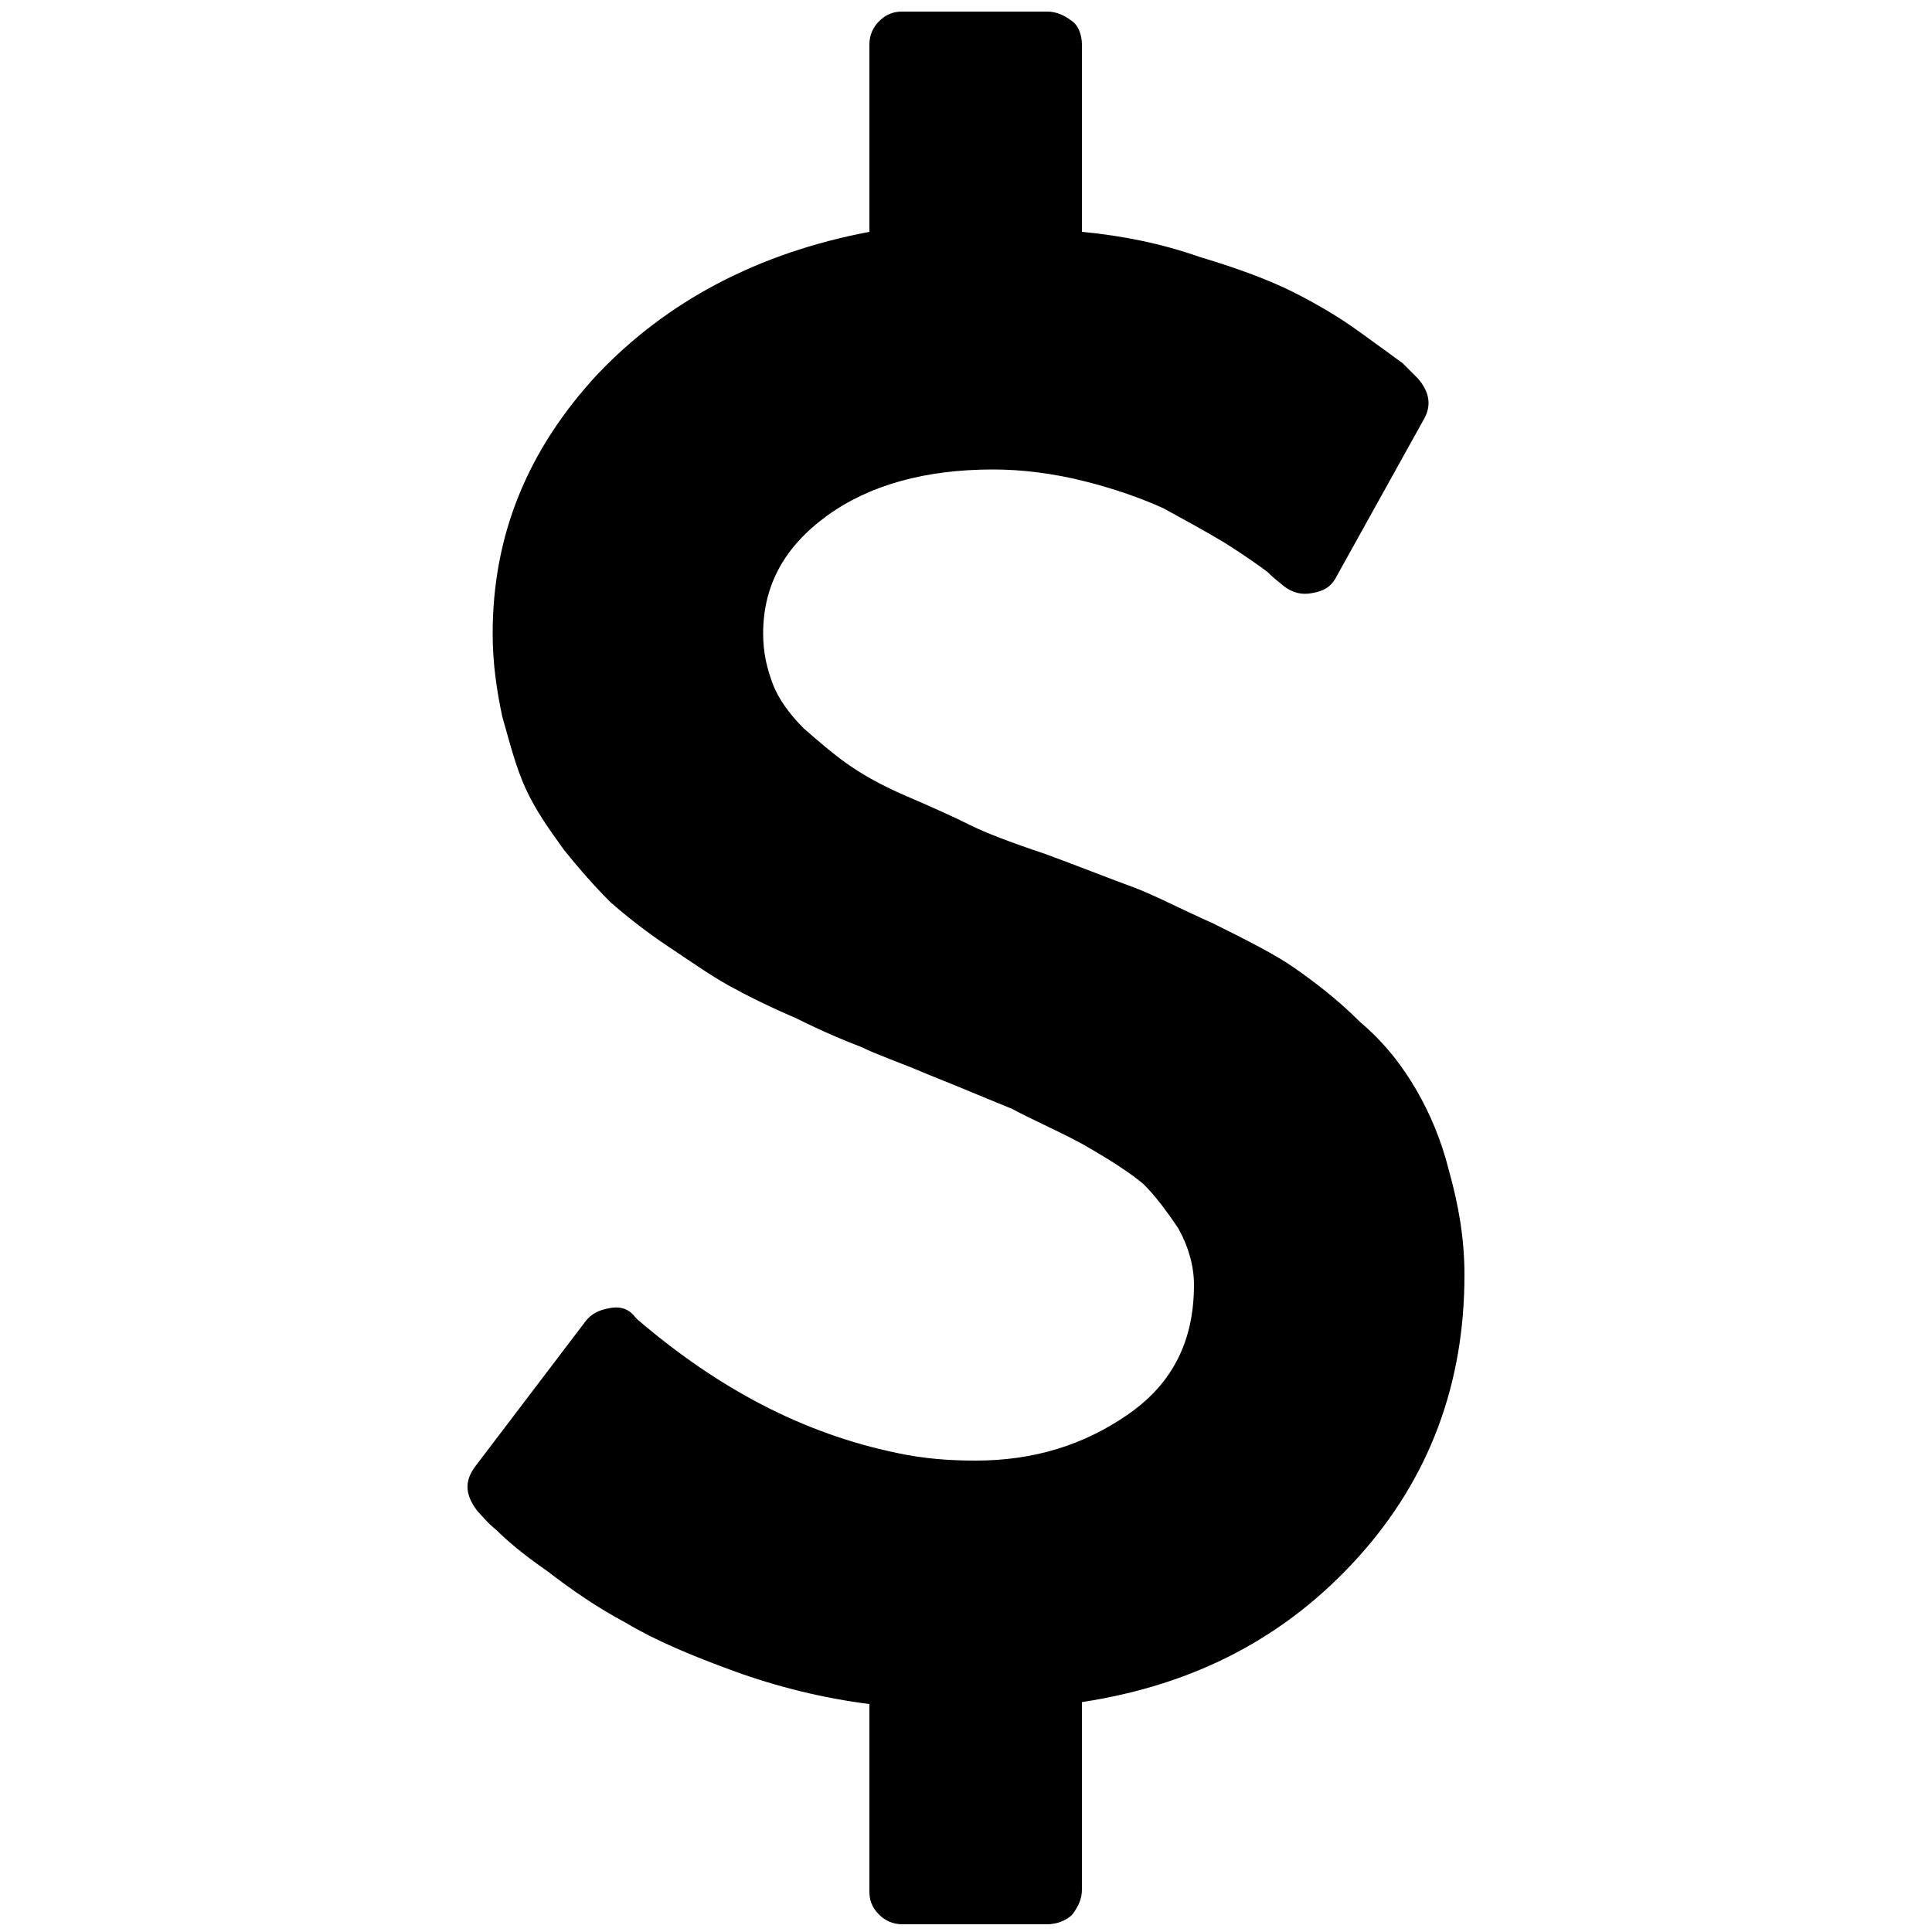
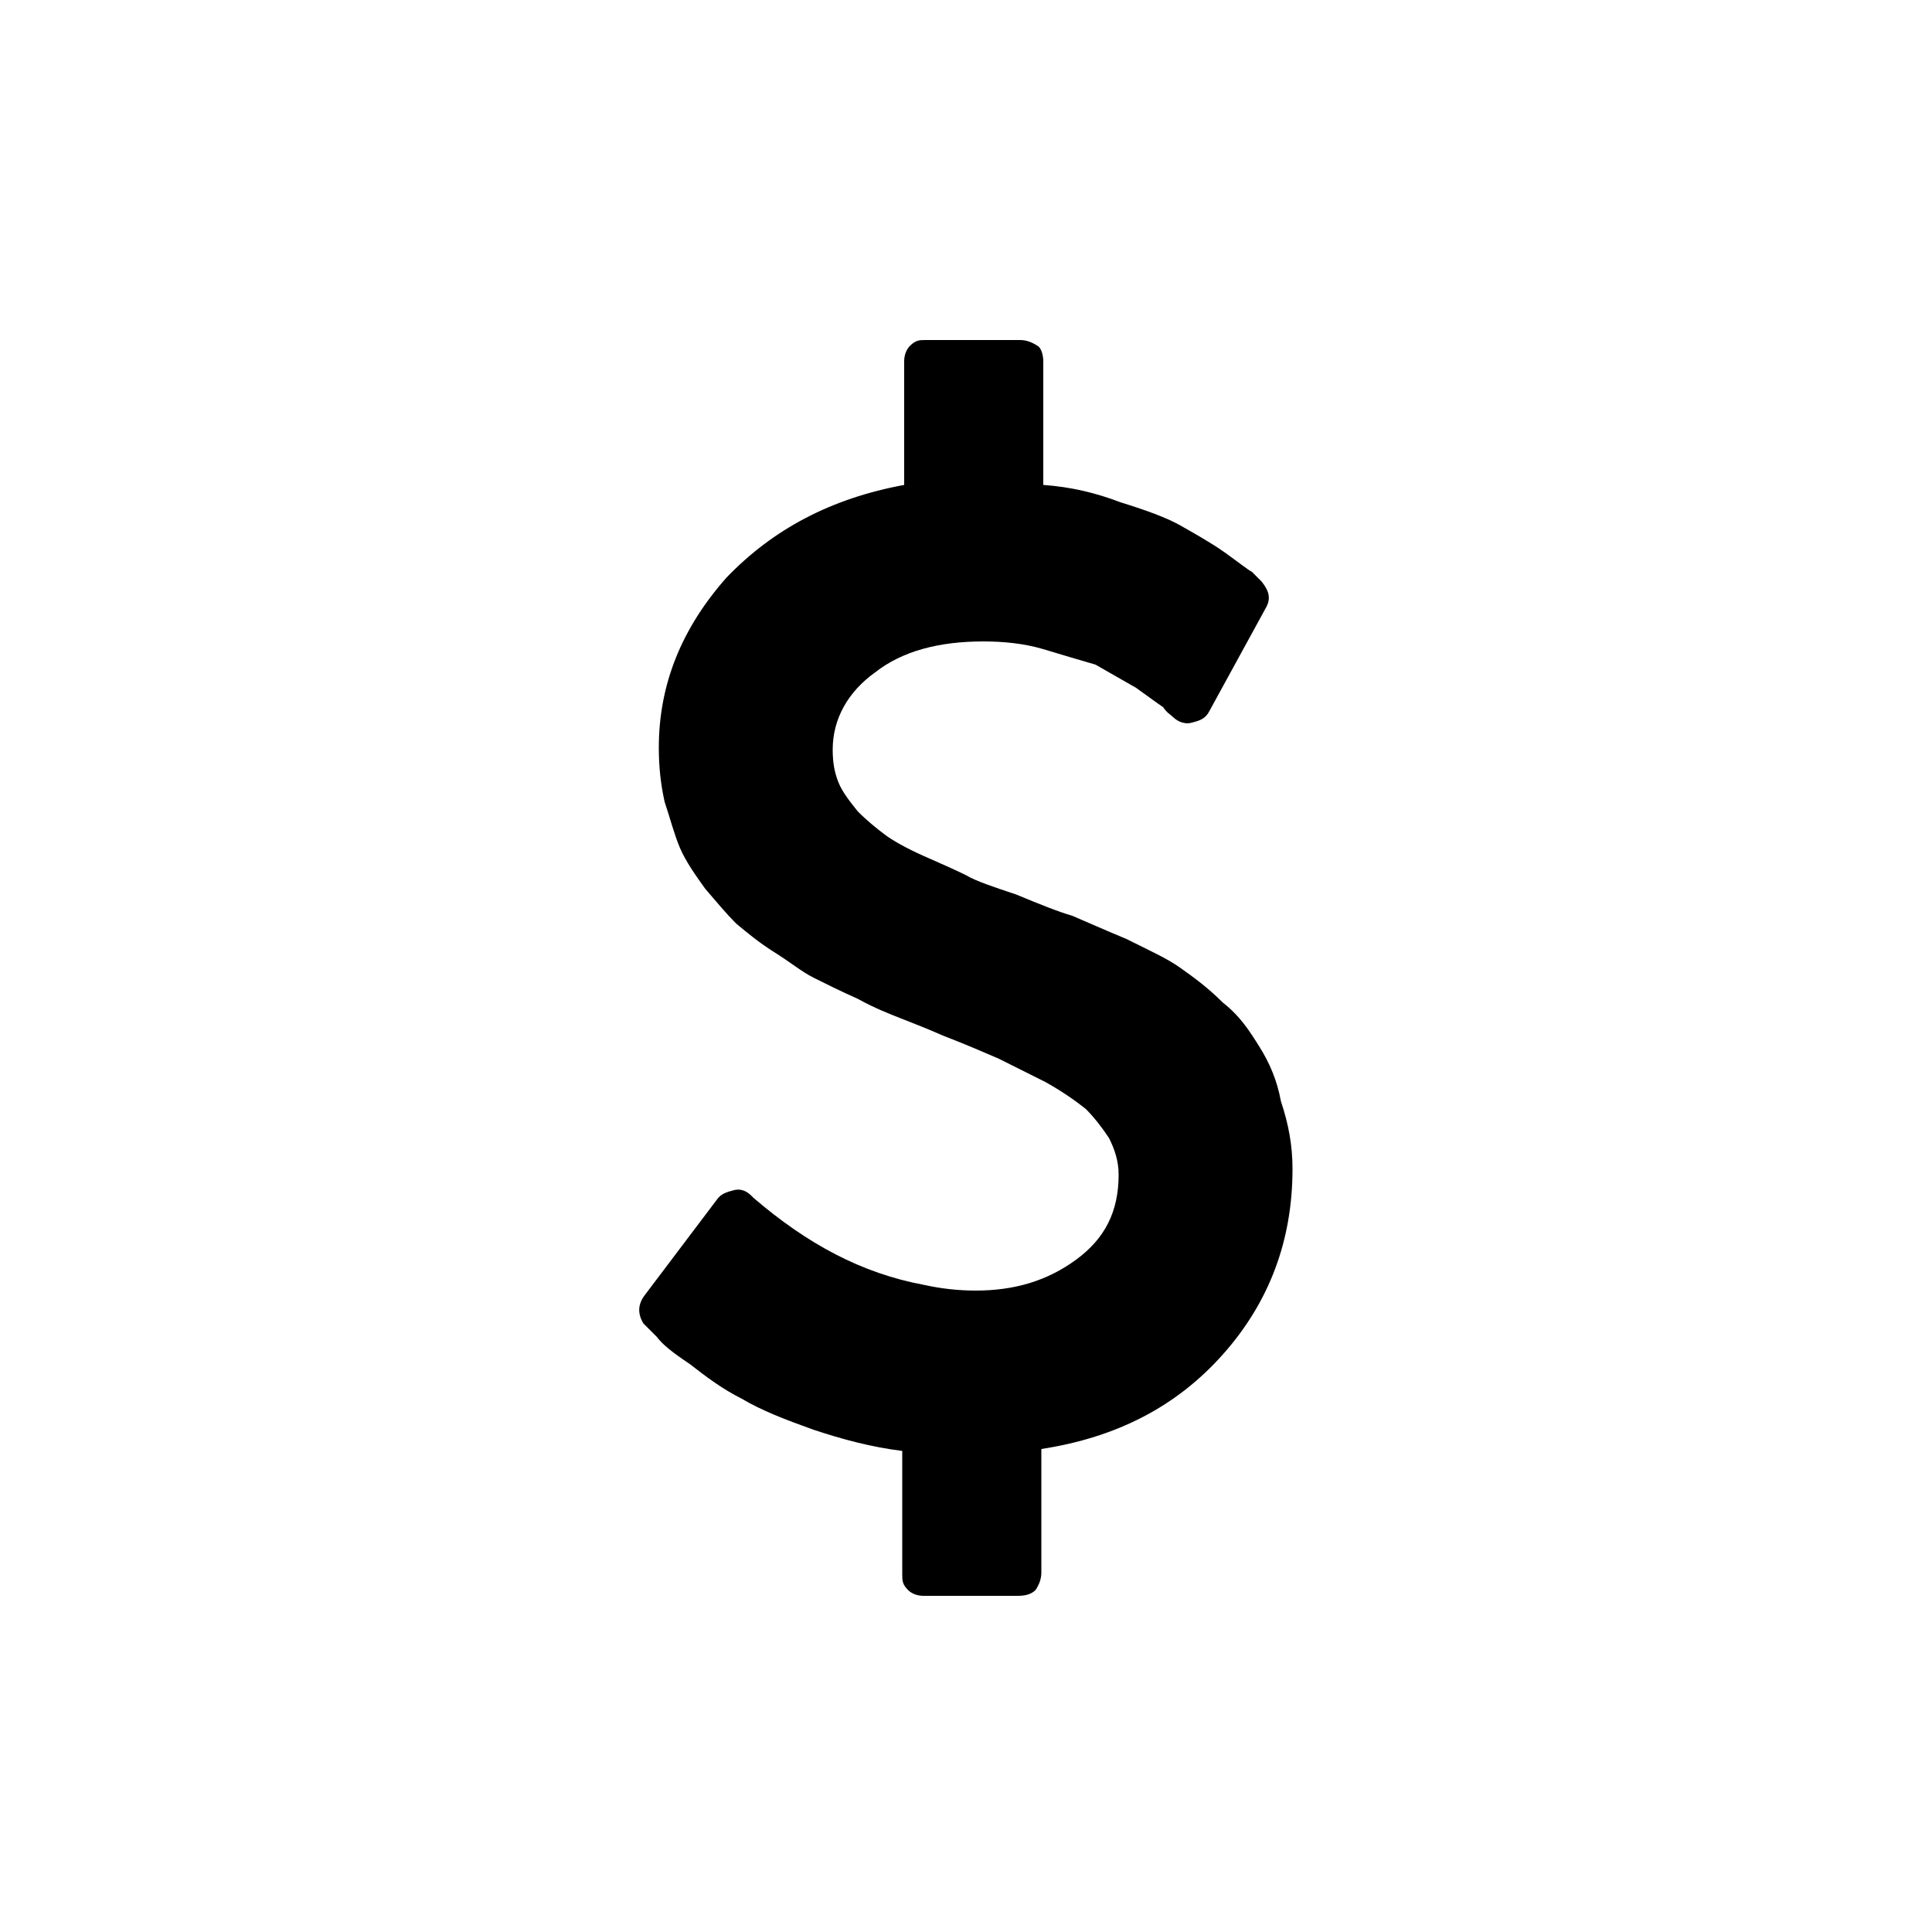
<svg xmlns="http://www.w3.org/2000/svg" version="1.1" id="Layer_1" x="0px" y="0px" viewBox="0 0 100 100" style="enable-background:new 0 0 100 100;" xml:space="preserve">
  <g>
-     <path d="M75.8,66c0,5.6-1.8,10.5-5.5,14.6c-3.7,4.1-8.4,6.6-14.3,7.5v9.7c0,0.5-0.2,0.9-0.5,1.3c-0.3,0.3-0.8,0.5-1.3,0.5h-7.5   c-0.5,0-0.9-0.2-1.2-0.5c-0.4-0.4-0.5-0.8-0.5-1.2v-9.7c-2.4-0.3-4.8-0.9-7-1.7s-4.1-1.6-5.6-2.5c-1.5-0.8-2.8-1.7-4.1-2.7   c-1.3-0.9-2.1-1.6-2.6-2.1c-0.5-0.4-0.8-0.8-1-1c-0.6-0.8-0.7-1.5-0.1-2.3l5.7-7.5c0.3-0.4,0.7-0.6,1.3-0.7c0.6-0.1,1,0.1,1.3,0.5   l0.1,0.1c4.2,3.6,8.6,5.9,13.4,6.9c1.4,0.3,2.7,0.4,4.1,0.4c3,0,5.6-0.8,7.9-2.4c2.3-1.6,3.4-3.8,3.4-6.7c0-1-0.3-2-0.8-2.9   c-0.6-0.9-1.2-1.7-1.8-2.3c-0.7-0.6-1.8-1.3-3.2-2.1c-1.5-0.8-2.7-1.3-3.6-1.8c-1-0.4-2.4-1-4.4-1.8c-1.4-0.6-2.6-1-3.4-1.4   c-0.8-0.3-2-0.8-3.4-1.5c-1.4-0.6-2.6-1.2-3.5-1.7c-0.9-0.5-1.9-1.2-3.1-2c-1.2-0.8-2.2-1.6-3-2.3c-0.8-0.8-1.6-1.7-2.4-2.7   c-0.8-1.1-1.5-2.1-2-3.2c-0.5-1.1-0.8-2.3-1.2-3.7c-0.3-1.4-0.5-2.8-0.5-4.3c0-5.1,1.8-9.5,5.4-13.4c3.6-3.8,8.3-6.3,14.1-7.4V2.3   c0-0.5,0.2-0.9,0.5-1.2c0.4-0.4,0.8-0.5,1.2-0.5h7.5c0.5,0,0.9,0.2,1.3,0.5C55.8,1.3,56,1.8,56,2.3V12c2.1,0.2,4.1,0.6,6.1,1.3   c2,0.6,3.6,1.2,4.8,1.8c1.2,0.6,2.4,1.3,3.5,2.1c1.1,0.8,1.8,1.3,2.2,1.6c0.3,0.3,0.6,0.6,0.8,0.8c0.6,0.7,0.7,1.4,0.3,2.1   l-4.5,8.1c-0.3,0.6-0.7,0.8-1.3,0.9c-0.5,0.1-1,0-1.5-0.4c-0.1-0.1-0.4-0.3-0.8-0.7c-0.4-0.3-1.1-0.8-2.2-1.5   c-1-0.6-2.1-1.2-3.2-1.8c-1.1-0.5-2.5-1-4.1-1.4c-1.6-0.4-3.2-0.6-4.7-0.6c-3.5,0-6.4,0.8-8.6,2.4c-2.2,1.6-3.3,3.6-3.3,6.1   c0,1,0.2,1.8,0.5,2.6c0.3,0.8,0.9,1.6,1.6,2.3c0.8,0.7,1.5,1.3,2.2,1.8s1.7,1.1,3.1,1.7c1.4,0.6,2.5,1.1,3.3,1.5   c0.8,0.4,2.1,0.9,3.9,1.5c1.9,0.7,3.4,1.3,4.5,1.7s2.4,1.1,4.2,1.9c1.8,0.9,3.2,1.6,4.2,2.3c1,0.7,2.2,1.6,3.4,2.8   c1.3,1.1,2.2,2.3,2.9,3.5c0.7,1.2,1.3,2.6,1.7,4.2C75.5,62.4,75.8,64.1,75.8,66z" />
+     <path d="M66.9,60.5c0,3.7-1.2,6.9-3.6,9.6c-2.4,2.7-5.5,4.3-9.4,4.9v6.4c0,0.3-0.1,0.6-0.3,0.9c-0.2,0.2-0.5,0.3-0.9,0.3h-4.9   c-0.3,0-0.6-0.1-0.8-0.3c-0.3-0.3-0.3-0.5-0.3-0.8v-6.4c-1.6-0.2-3.1-0.6-4.6-1.1c-1.4-0.5-2.7-1-3.7-1.6c-1-0.5-1.8-1.1-2.7-1.8   c-0.9-0.6-1.4-1-1.7-1.4c-0.3-0.3-0.5-0.5-0.7-0.7C33,68,33,67.5,33.4,67l3.7-4.9c0.2-0.3,0.5-0.4,0.9-0.5c0.4-0.1,0.7,0.1,0.9,0.3   l0.1,0.1c2.8,2.4,5.6,3.9,8.8,4.5c0.9,0.2,1.8,0.3,2.7,0.3c2,0,3.7-0.5,5.2-1.6s2.2-2.5,2.2-4.4c0-0.7-0.2-1.3-0.5-1.9   c-0.4-0.6-0.8-1.1-1.2-1.5c-0.5-0.4-1.2-0.9-2.1-1.4c-1-0.5-1.8-0.9-2.4-1.2c-0.7-0.3-1.6-0.7-2.9-1.2c-0.9-0.4-1.7-0.7-2.2-0.9   c-0.5-0.2-1.3-0.5-2.2-1c-0.9-0.4-1.7-0.8-2.3-1.1s-1.2-0.8-2-1.3s-1.4-1-2-1.5c-0.5-0.5-1-1.1-1.6-1.8c-0.5-0.7-1-1.4-1.3-2.1   s-0.5-1.5-0.8-2.4c-0.2-0.9-0.3-1.8-0.3-2.8c0-3.3,1.2-6.2,3.5-8.8c2.4-2.5,5.4-4.1,9.2-4.8v-6.4c0-0.3,0.1-0.6,0.3-0.8   c0.3-0.3,0.5-0.3,0.8-0.3h4.9c0.3,0,0.6,0.1,0.9,0.3c0.2,0.1,0.3,0.5,0.3,0.8v6.4c1.4,0.1,2.7,0.4,4,0.9c1.3,0.4,2.4,0.8,3.1,1.2   s1.6,0.9,2.3,1.4c0.7,0.5,1.2,0.9,1.4,1c0.2,0.2,0.4,0.4,0.5,0.5c0.4,0.5,0.5,0.9,0.2,1.4l-2.9,5.3c-0.2,0.4-0.5,0.5-0.9,0.6   c-0.3,0.1-0.7,0-1-0.3c-0.1-0.1-0.3-0.2-0.5-0.5c-0.3-0.2-0.7-0.5-1.4-1c-0.7-0.4-1.4-0.8-2.1-1.2C56,34.2,55,33.9,54,33.6   c-1-0.3-2.1-0.4-3.1-0.4c-2.3,0-4.2,0.5-5.6,1.6c-1.4,1-2.2,2.4-2.2,4c0,0.7,0.1,1.2,0.3,1.7s0.6,1,1,1.5c0.5,0.5,1,0.9,1.4,1.2   s1.1,0.7,2,1.1c0.9,0.4,1.6,0.7,2.2,1c0.5,0.3,1.4,0.6,2.6,1c1.2,0.5,2.2,0.9,2.9,1.1c0.7,0.3,1.6,0.7,2.8,1.2   c1.2,0.6,2.1,1,2.8,1.5s1.4,1,2.2,1.8c0.9,0.7,1.4,1.5,1.9,2.3s0.9,1.7,1.1,2.8C66.7,58.2,66.9,59.3,66.9,60.5z" />
  </g>
</svg>
